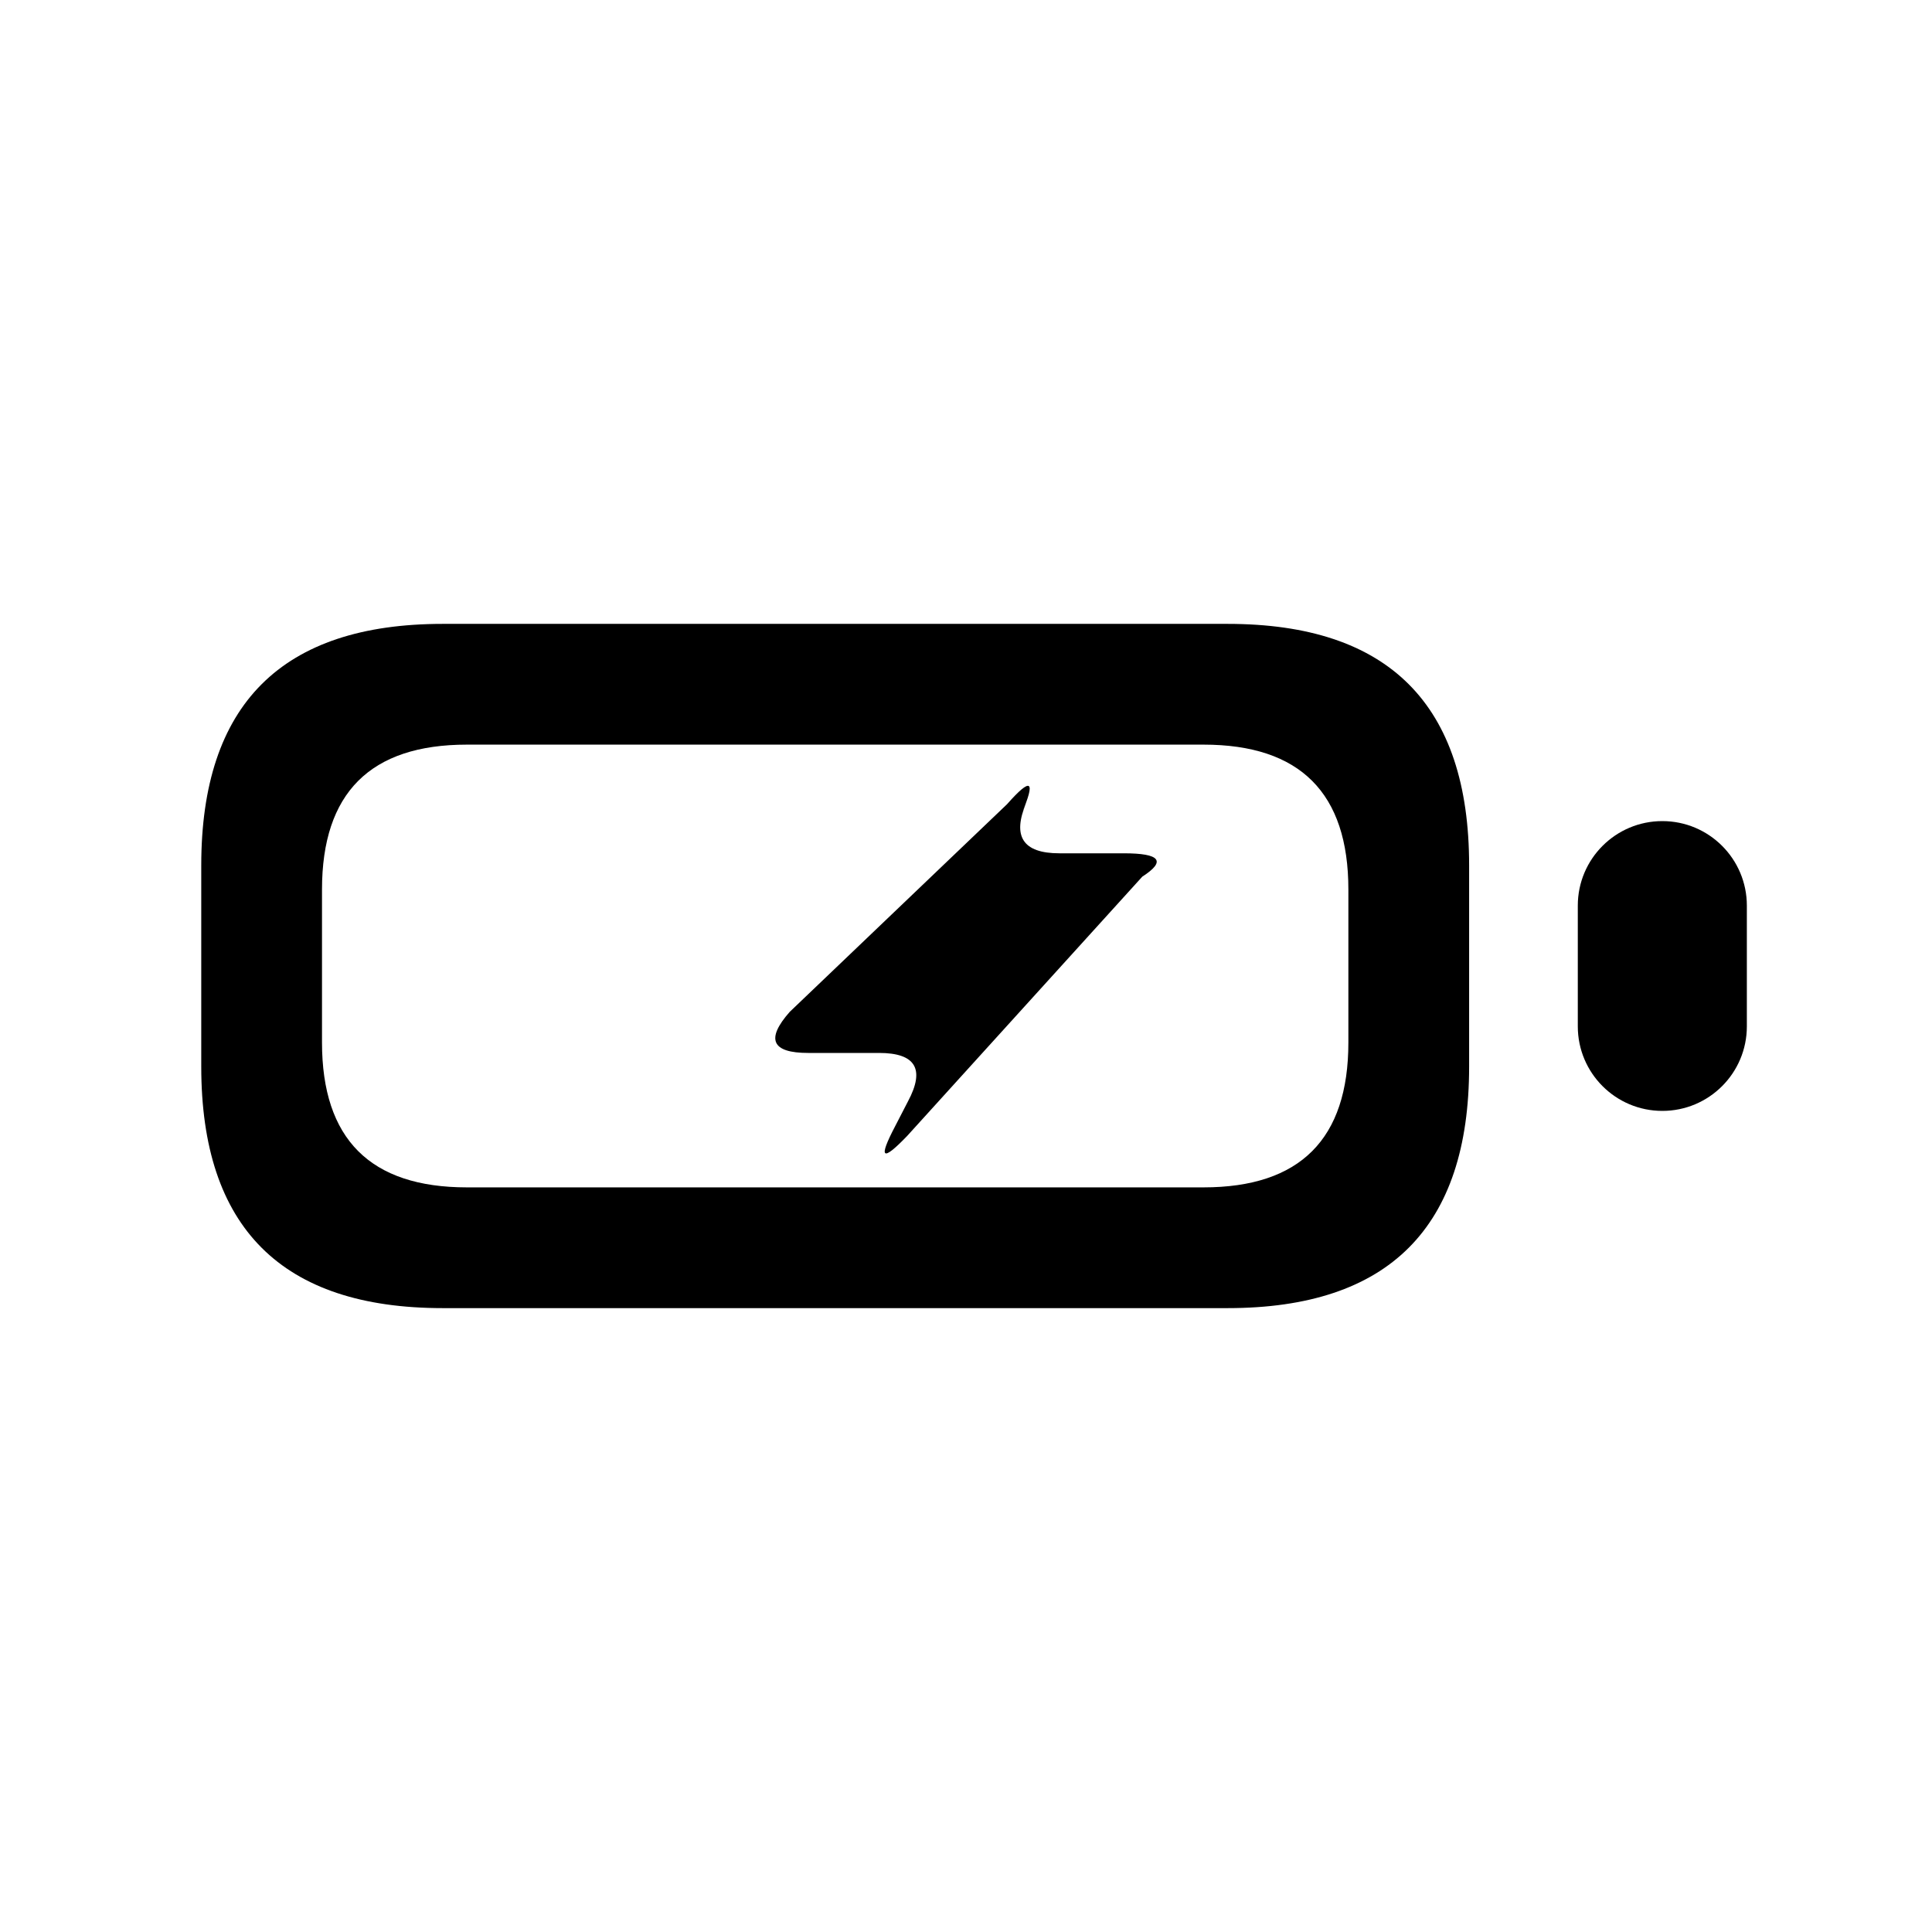
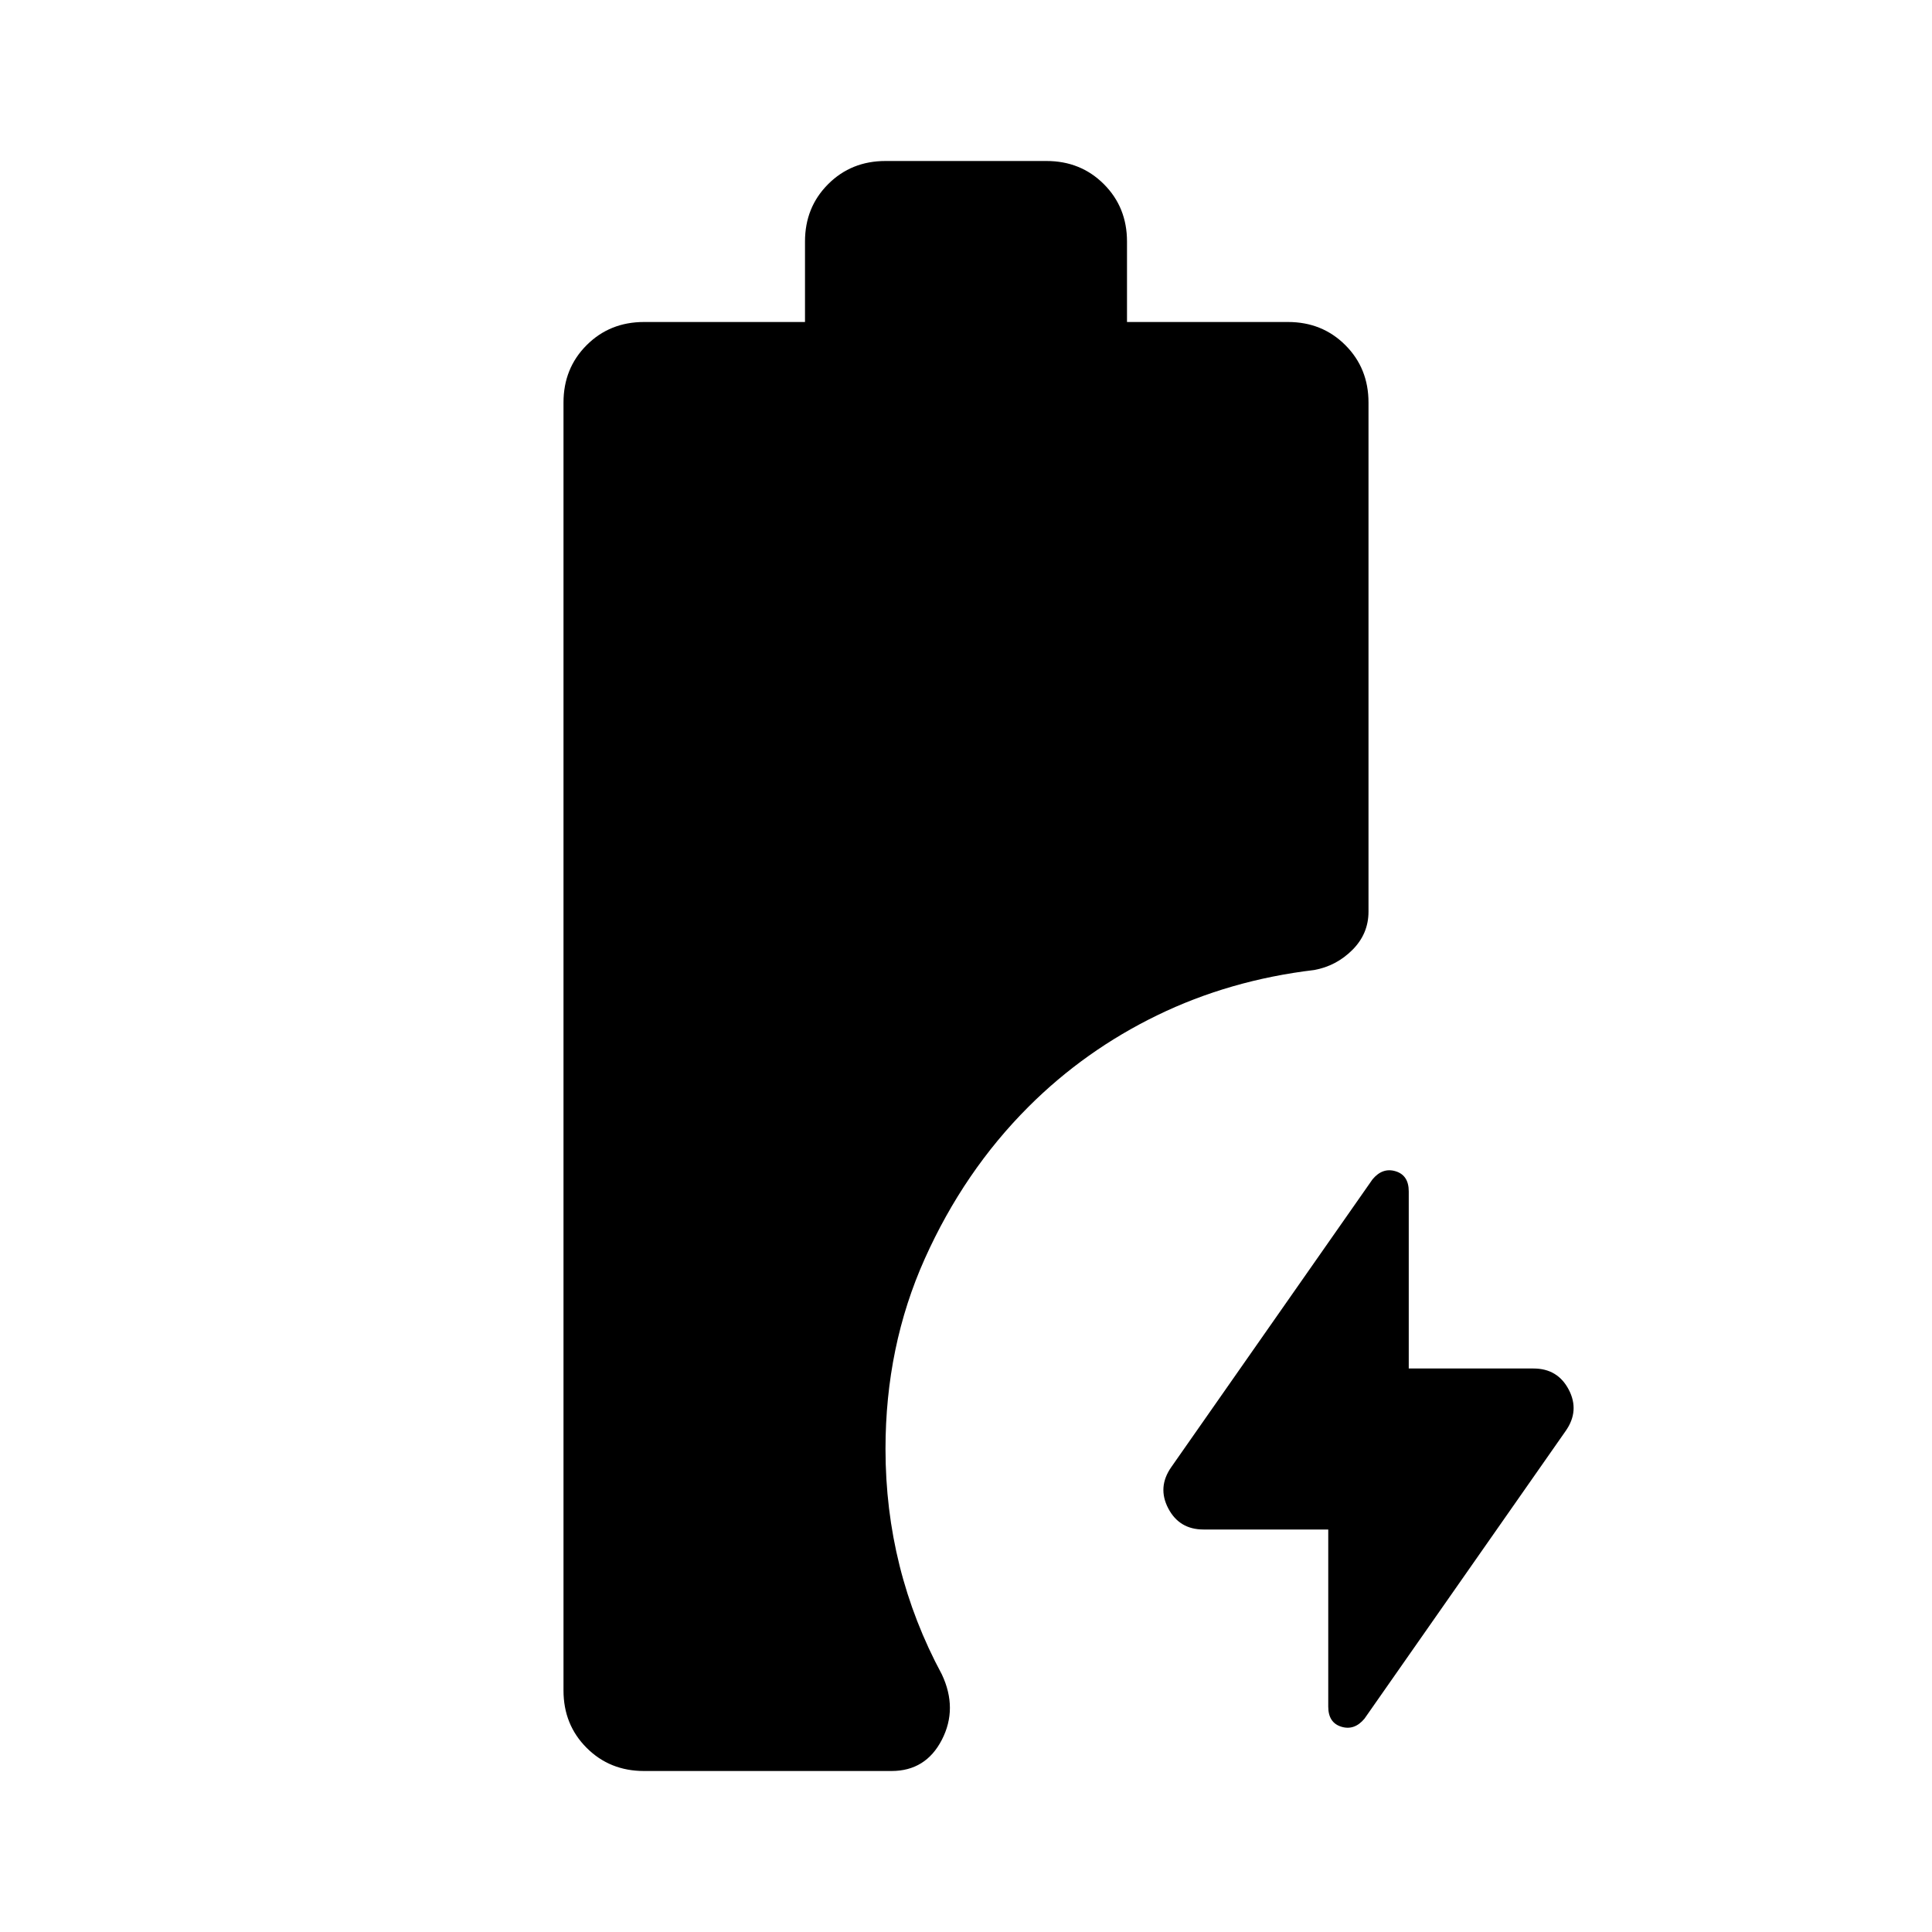
- <svg xmlns="http://www.w3.org/2000/svg" width="24" height="24" viewBox="0 0 24 24" fill="currentColor">
-   <path fill-rule="evenodd" d="M5.5 7.75H15.25Q18.25 7.75 18.25 10.75V13.25Q18.25 16.25 15.25 16.25H5.5Q2.5 16.25 2.5 13.25V10.75Q2.5 7.75 5.5 7.75ZM5.8 9.25Q4 9.25 4 11.05V12.95Q4 14.75 5.8 14.75H14.95Q16.75 14.75 16.75 12.95V11.05Q16.75 9.25 14.95 9.25Z" />
-   <rect x="19.6" y="10.2" width="2.1" height="3.6" rx="1.05" />
-   <path d="M12.69 10.11Q12.96 9.48 12.51 9.99L9.81 12.57Q9.36 13.08 10.04 13.08L10.92 13.08Q11.6 13.08 11.28 13.68L11.12 13.99Q10.8 14.6 11.27 14.11L14.19 10.89Q14.64 10.6 13.96 10.6L13.16 10.6Q12.48 10.6 12.75 9.97Z" />
+ <svg xmlns="http://www.w3.org/2000/svg" width="24" height="24" viewBox="0 -960 960 960" fill="currentColor">
+   <path d="M660-200h-62q-12 0-17.5-10.5T582-231l100-143q5-6 11.5-4t6.5 10v88h62q12 0 17.5 10.5T778-249L678-106q-5 6-11.5 4t-6.5-10v-88ZM320-80q-17 0-28.5-11.5T280-120v-640q0-17 11.5-28.5T320-800h80v-40q0-17 11.5-28.5T440-880h80q17 0 28.5 11.5T560-840v40h80q17 0 28.5 11.5T680-760v253q0 11-8 19t-19 10q-42 5-78 22.5T511-410q-32 32-51.5 75.5T440-240q0 30 7 58t21 54q8 17 0 32.5T443-80H320Z" fill="currentColor" />
</svg>
